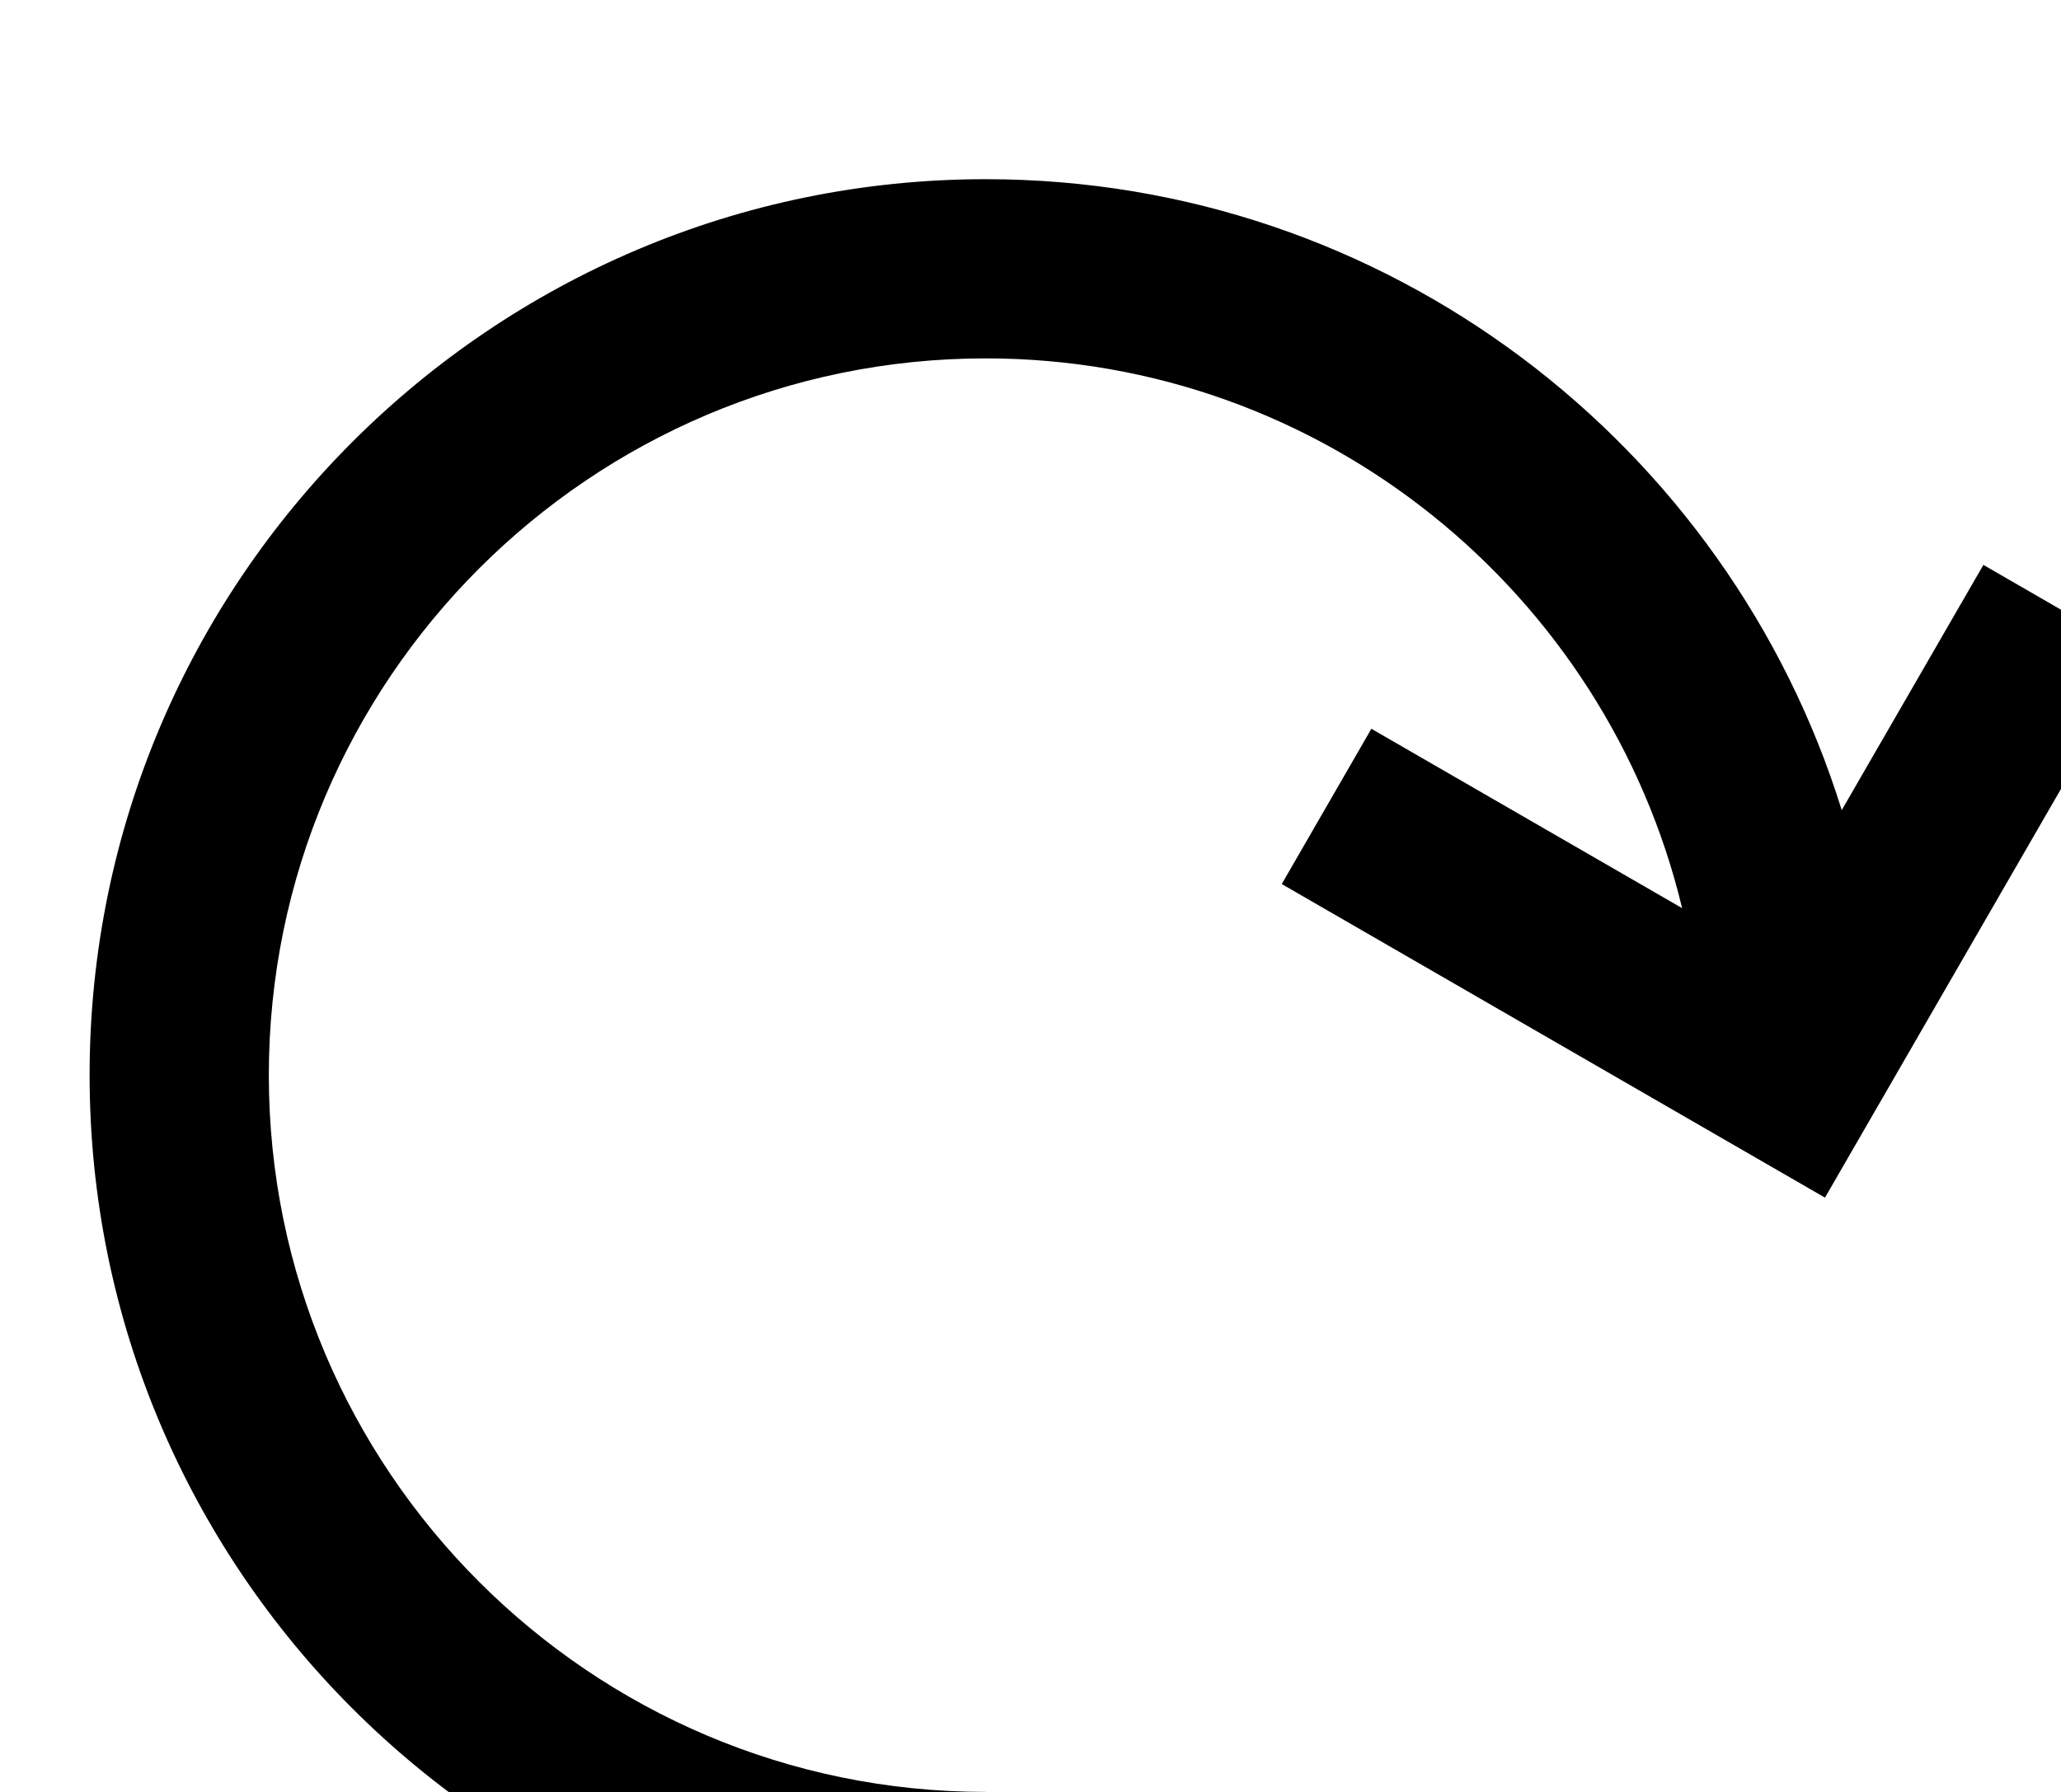
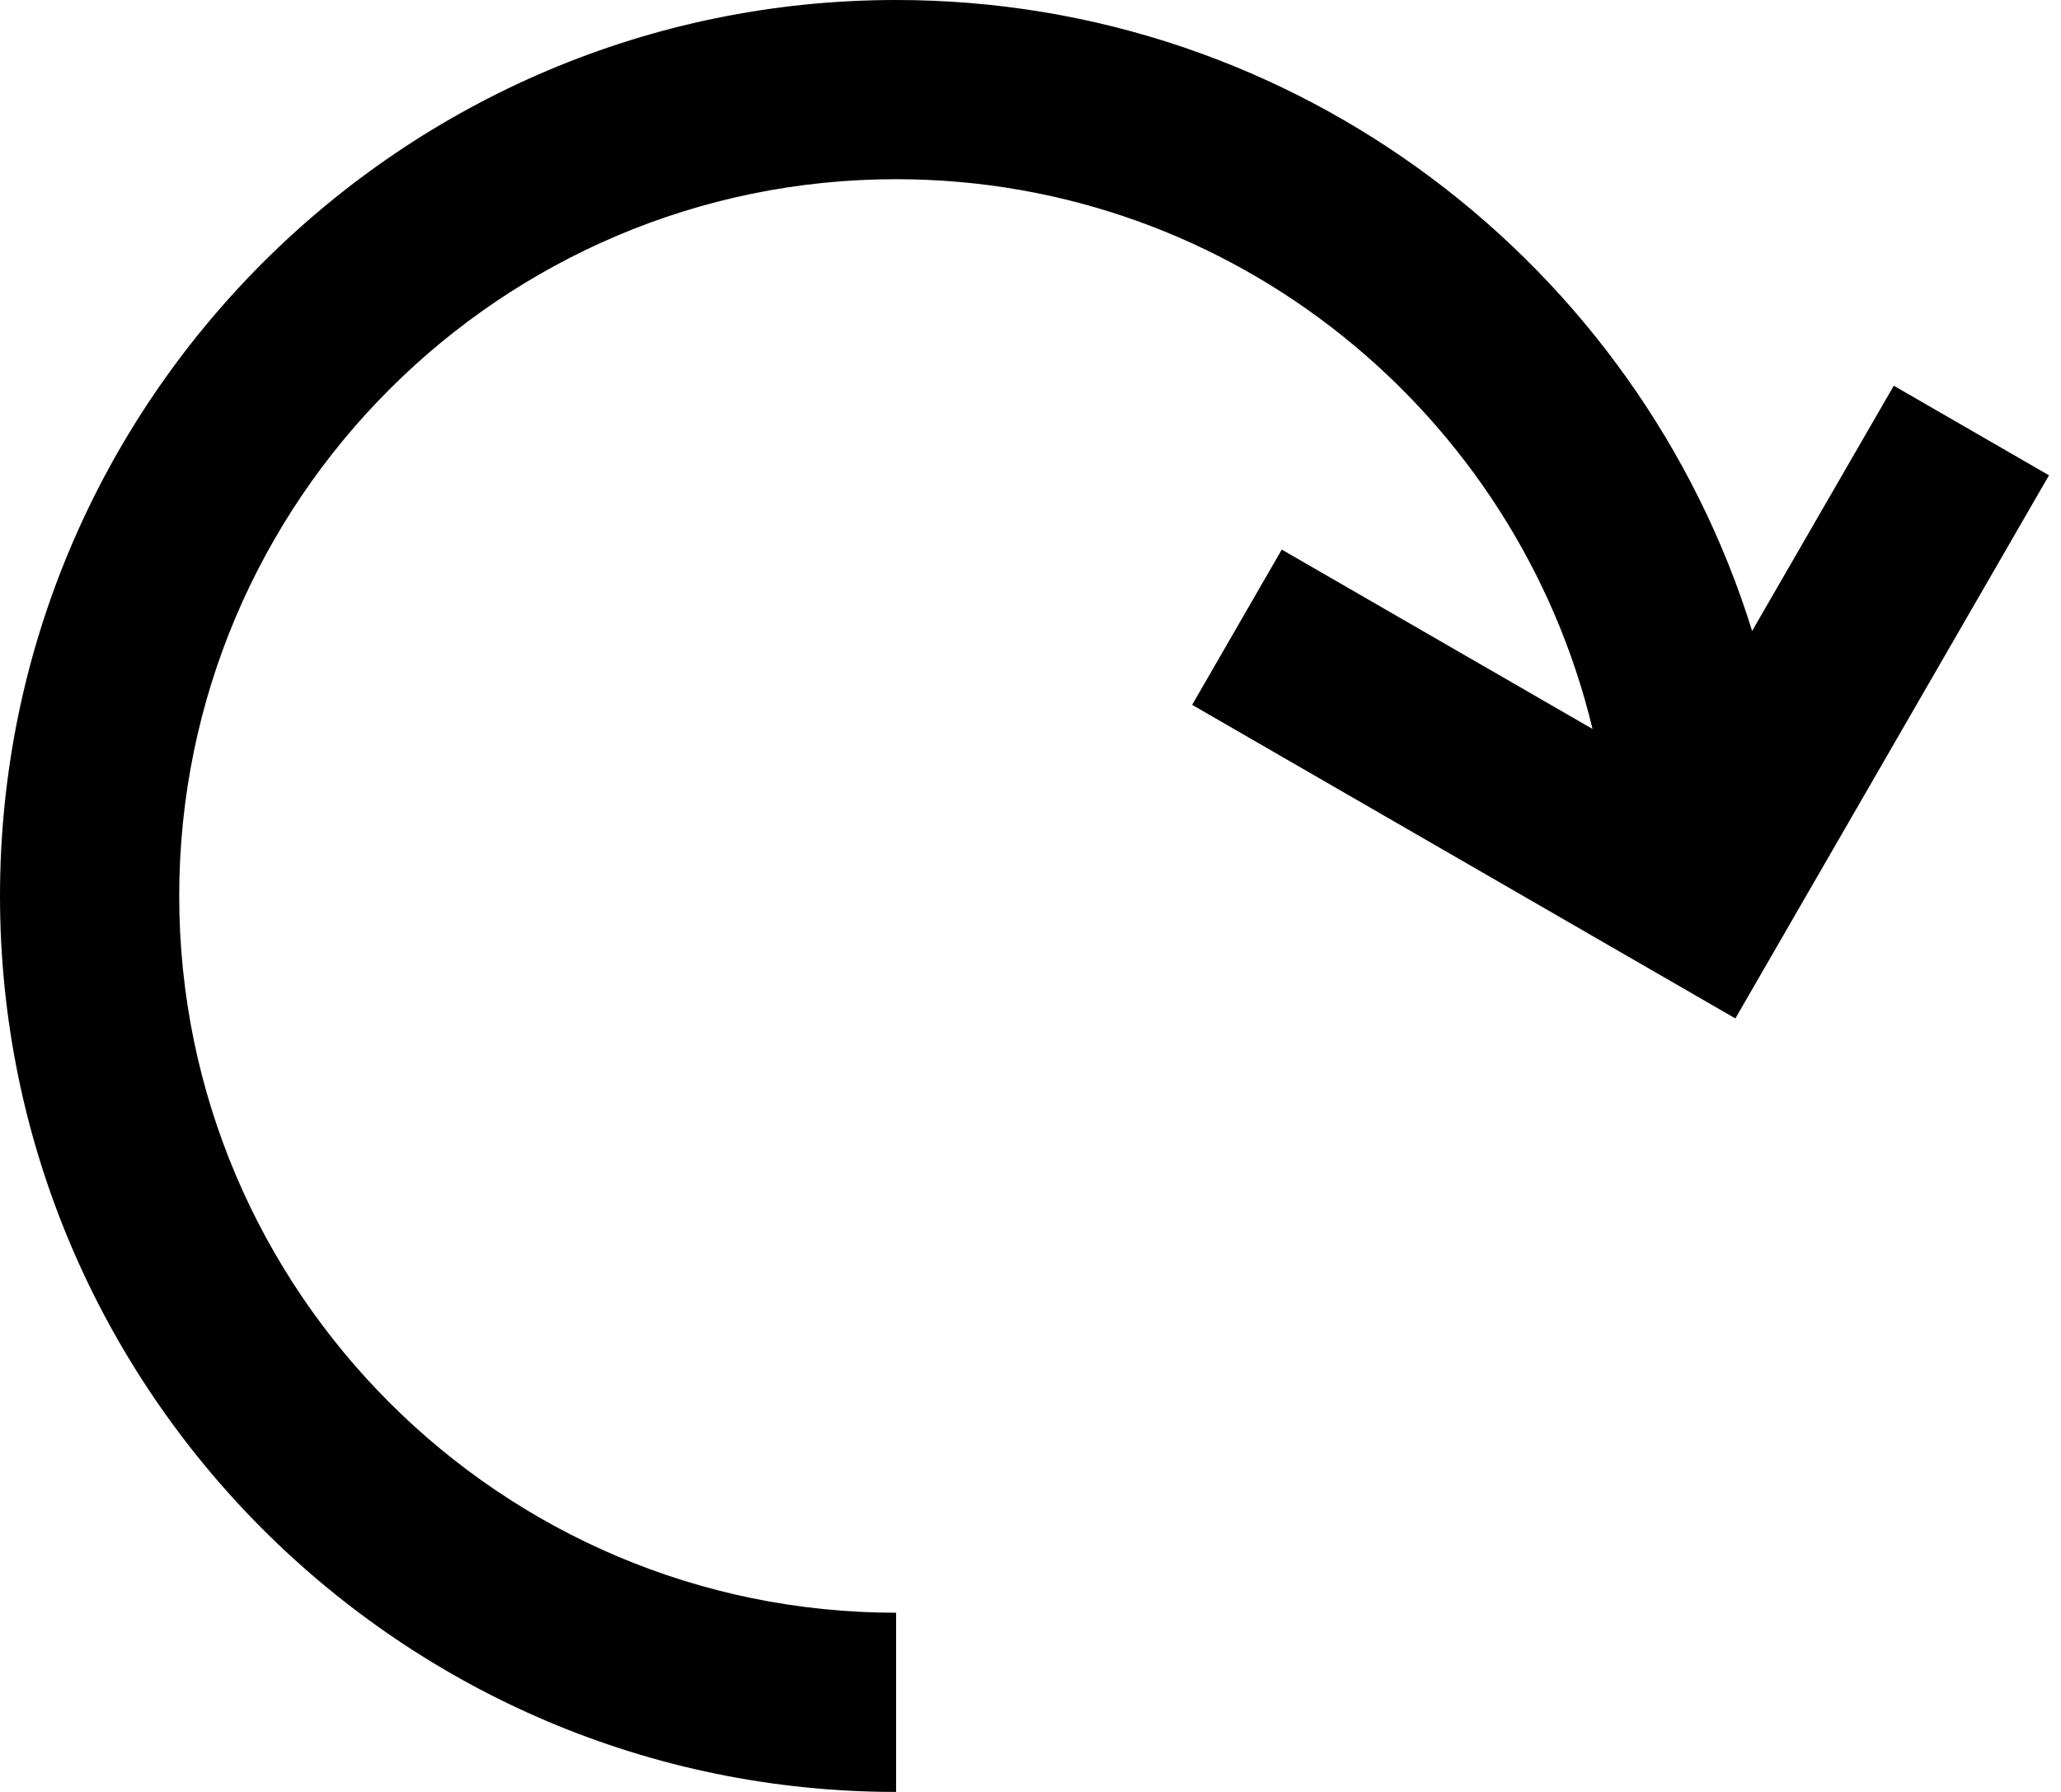
<svg xmlns="http://www.w3.org/2000/svg" width="23px" height="20px" viewBox="0 0 23 20" version="1.1">
-   <g id="Filled_Icons" transform="translate(1, 2)" fill="#000000">
-     <path d="M21.134,4.305 L19.553,7.042 C18.289,2.969 14.485,0 10,0 C4.486,0 0,4.486 0,10 C0,15.515 4.486,20 10,20 L10,18 C5.589,18 2,14.411 2,10 C2,5.589 5.589,2 10,2 C13.769,2 16.929,4.623 17.772,8.136 L14.304,6.134 L13.304,7.867 L19.366,11.367 L22.866,5.305 L21.134,4.305 L21.134,4.305 Z" id="Shape" />
+   <defs />
+   <g id="Iconography" stroke="none" stroke-width="1" fill="none" fill-rule="evenodd">
+     <g id="New-Icons---Gold-Release" transform="translate(-841, -218)">
+       <g id="redo" transform="translate(840, 216)">
+         <g id="Group">
+           <g id="Frame_-_24px">
+             <rect id="Rectangle-path" x="0" y="0" width="24" height="24" />
+           </g>
+           <g id="Filled_Icons" transform="translate(1, 2)" fill="#000000">
+             <path d="M21.134,4.305 L19.553,7.042 C18.289,2.969 14.485,0 10,0 C4.486,0 0,4.486 0,10 C0,15.515 4.486,20 10,20 L10,18 C5.589,18 2,14.411 2,10 C2,5.589 5.589,2 10,2 C13.769,2 16.929,4.623 17.772,8.136 L14.304,6.134 L13.304,7.867 L19.366,11.367 L22.866,5.305 L21.134,4.305 L21.134,4.305 Z" id="Shape" />
+           </g>
+         </g>
+       </g>
+     </g>
  </g>
</svg>
